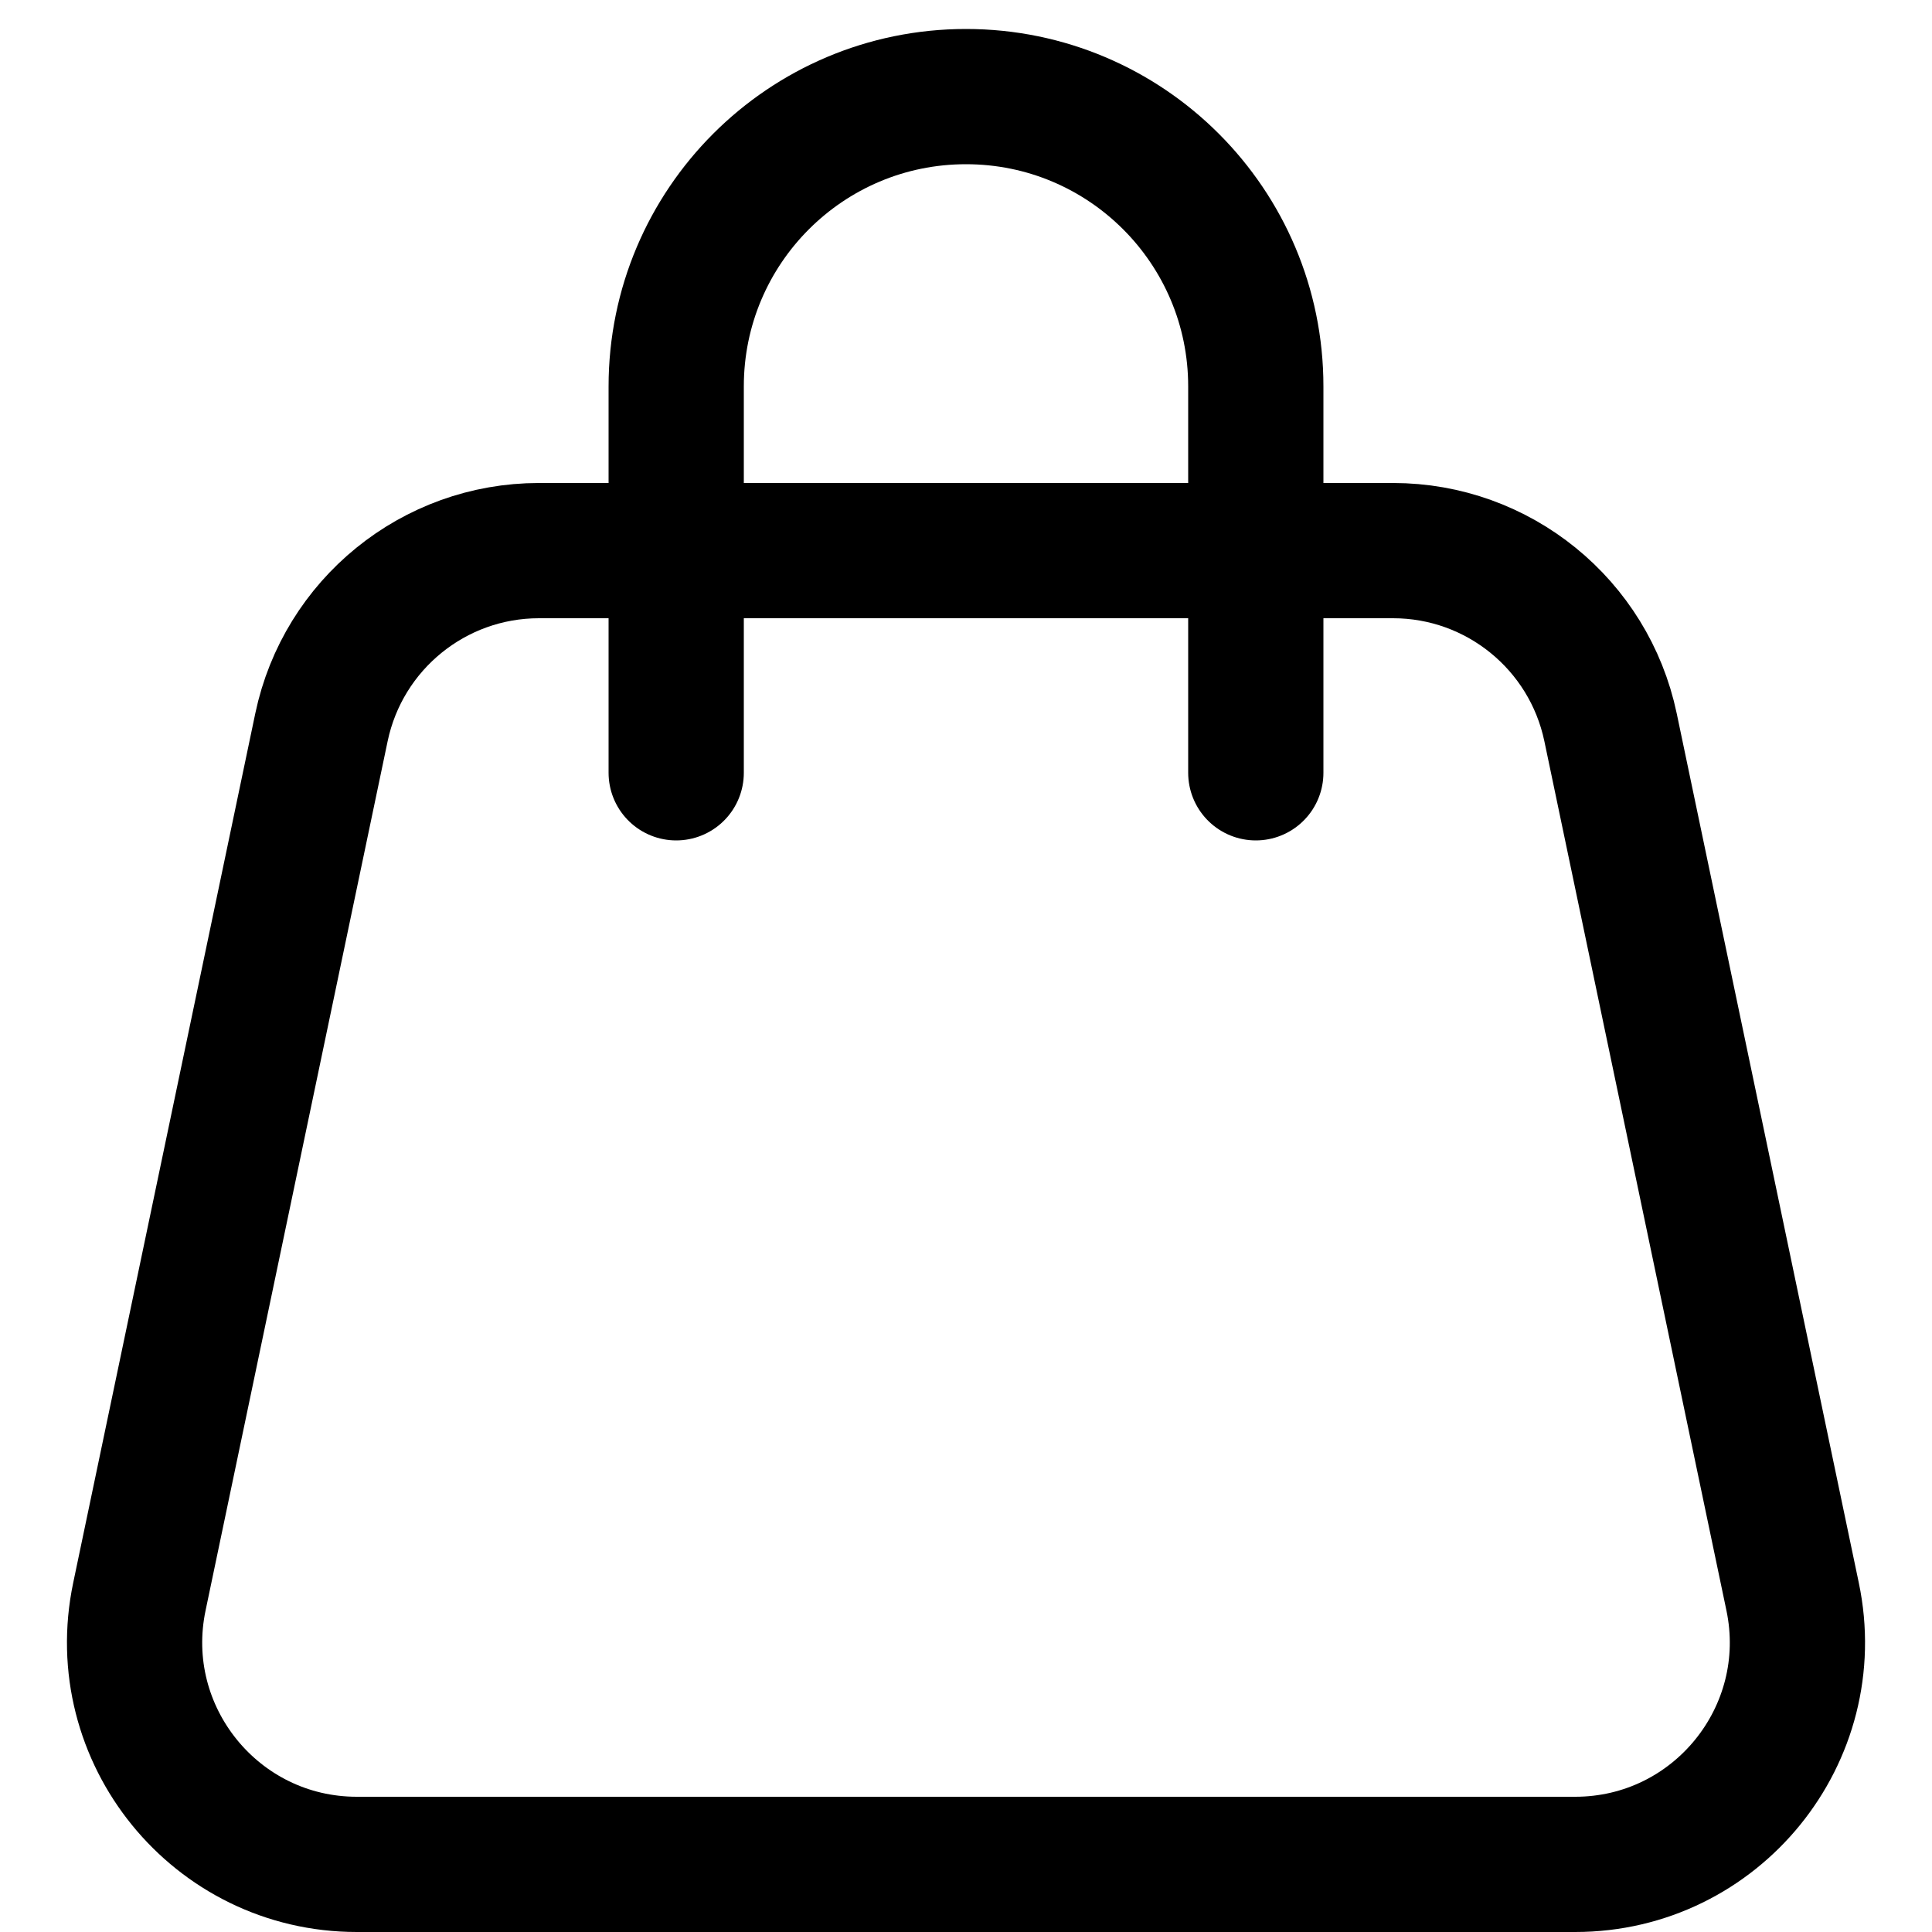
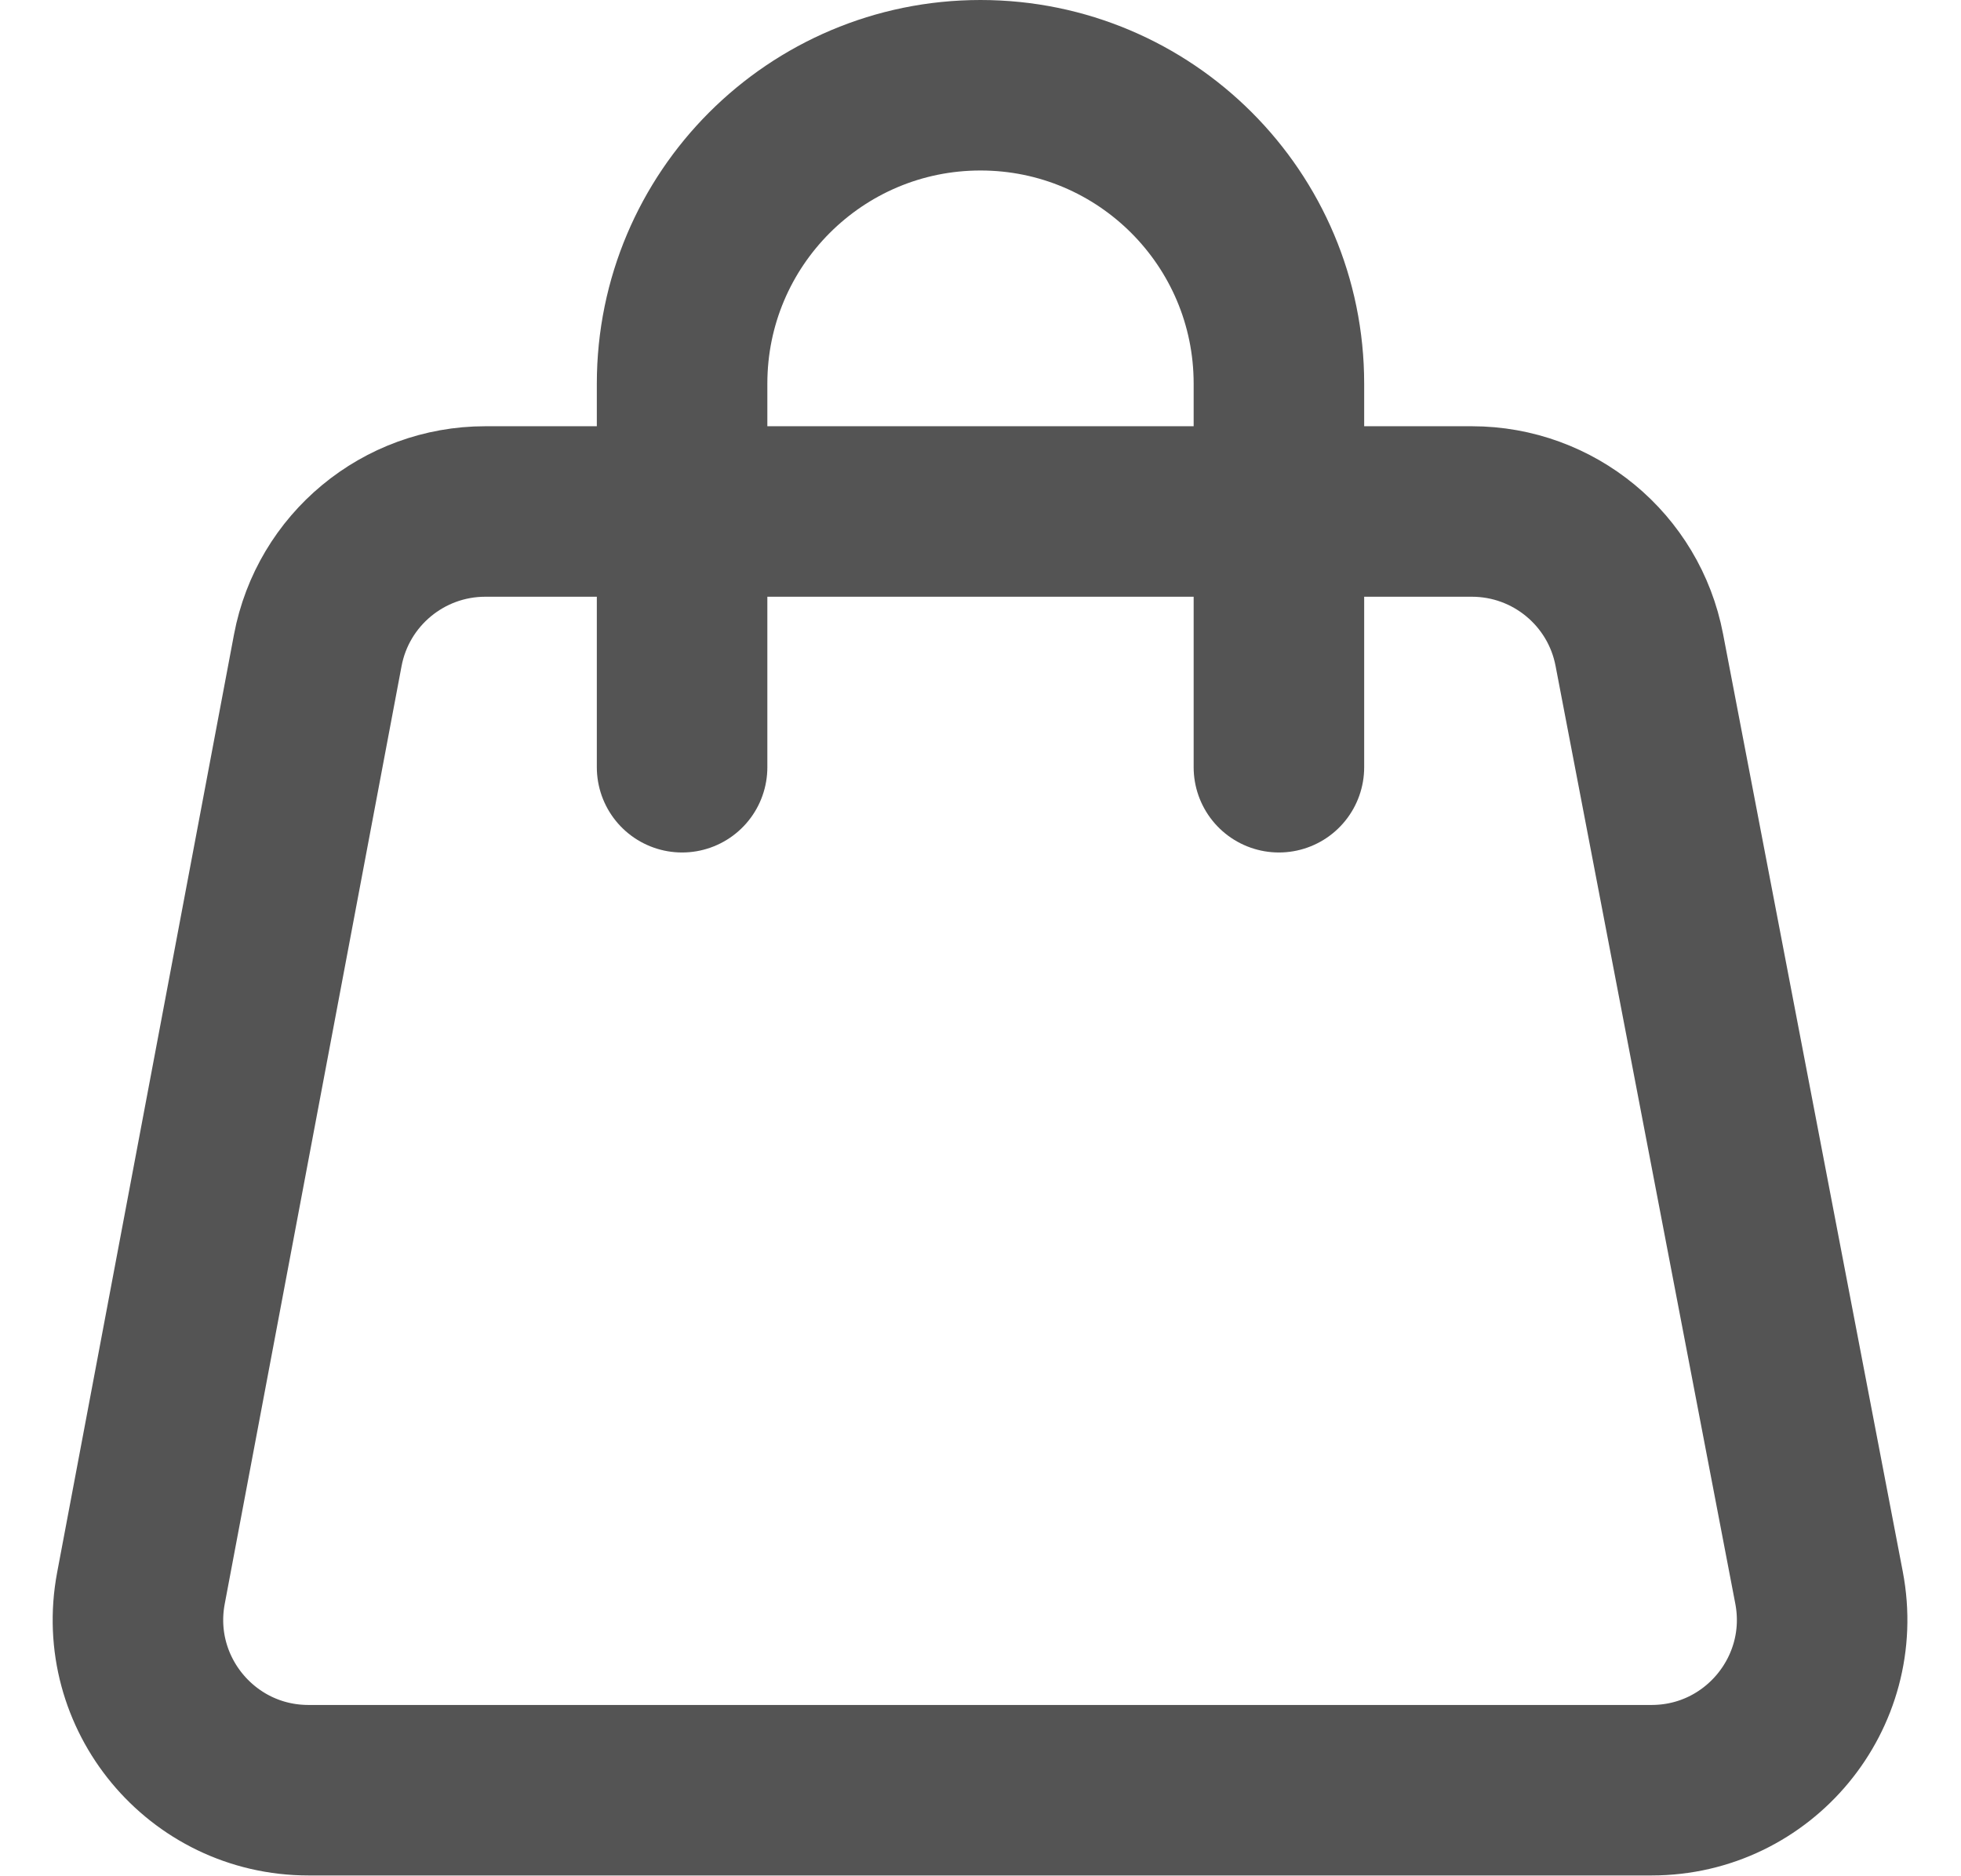
- <svg xmlns="http://www.w3.org/2000/svg" width="20" height="20" viewBox="0 0 20 20" fill="none">
-   <path d="M3.328 7.528C3.552 6.463 4.491 5.7 5.579 5.7H14.421C15.509 5.7 16.448 6.463 16.672 7.528L18.557 16.528C18.857 17.957 17.766 19.3 16.306 19.3H3.694C2.234 19.3 1.143 17.957 1.443 16.528L3.328 7.528Z" stroke="black" stroke-width="1.4" />
-   <path d="M13 8V4C13 2.343 11.657 1 10 1V1C8.343 1 7 2.343 7 4V8" stroke="black" stroke-width="1.4" stroke-linecap="round" />
+ <svg xmlns="http://www.w3.org/2000/svg" width="23" height="22" viewBox="0 0 23 22" fill="none">
+   <path d="M3.727 7.629C3.905 6.684 4.731 6 5.692 6H17.263C18.222 6 19.047 6.681 19.227 7.624L21.335 18.624C21.571 19.857 20.626 21 19.371 21H3.618C2.365 21 1.421 19.861 1.653 18.63L3.727 7.629Z" stroke="#545454" stroke-width="2" />
+   <path d="M15 9V4.5C15 2.567 13.433 1 11.5 1V1C9.567 1 8 2.567 8 4.5V9" stroke="#545454" stroke-width="2" stroke-linecap="round" />
</svg>
